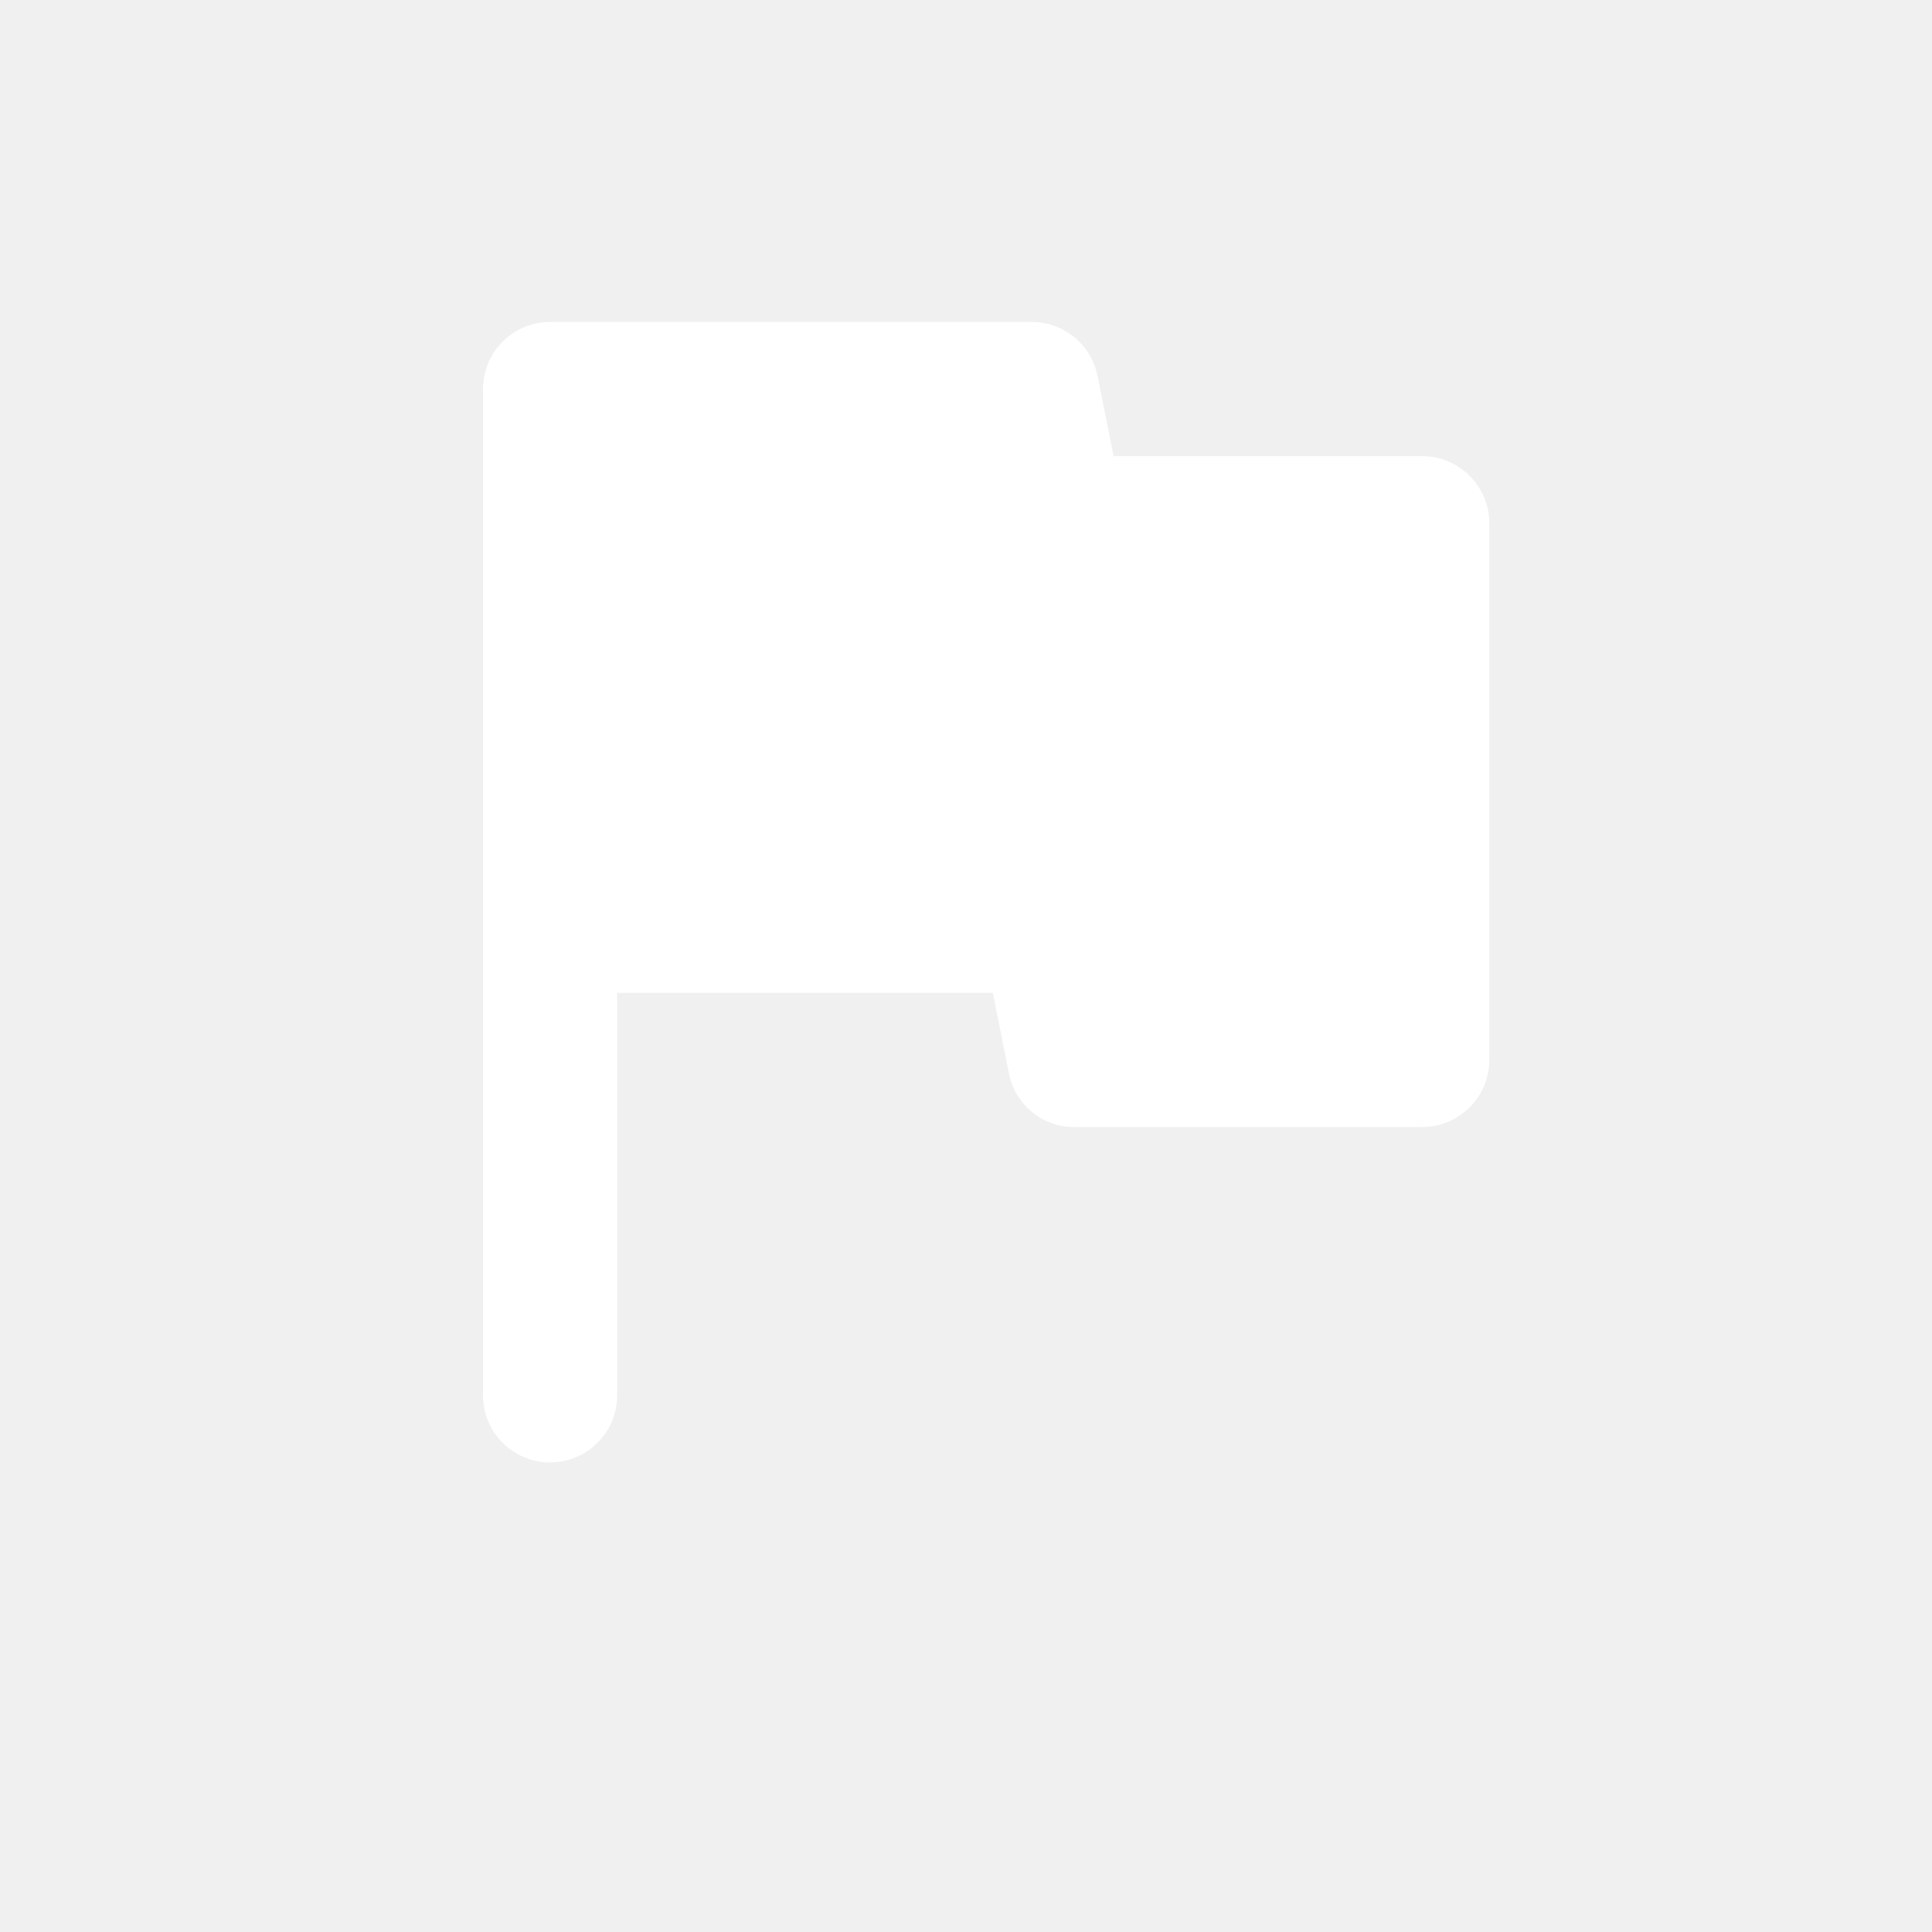
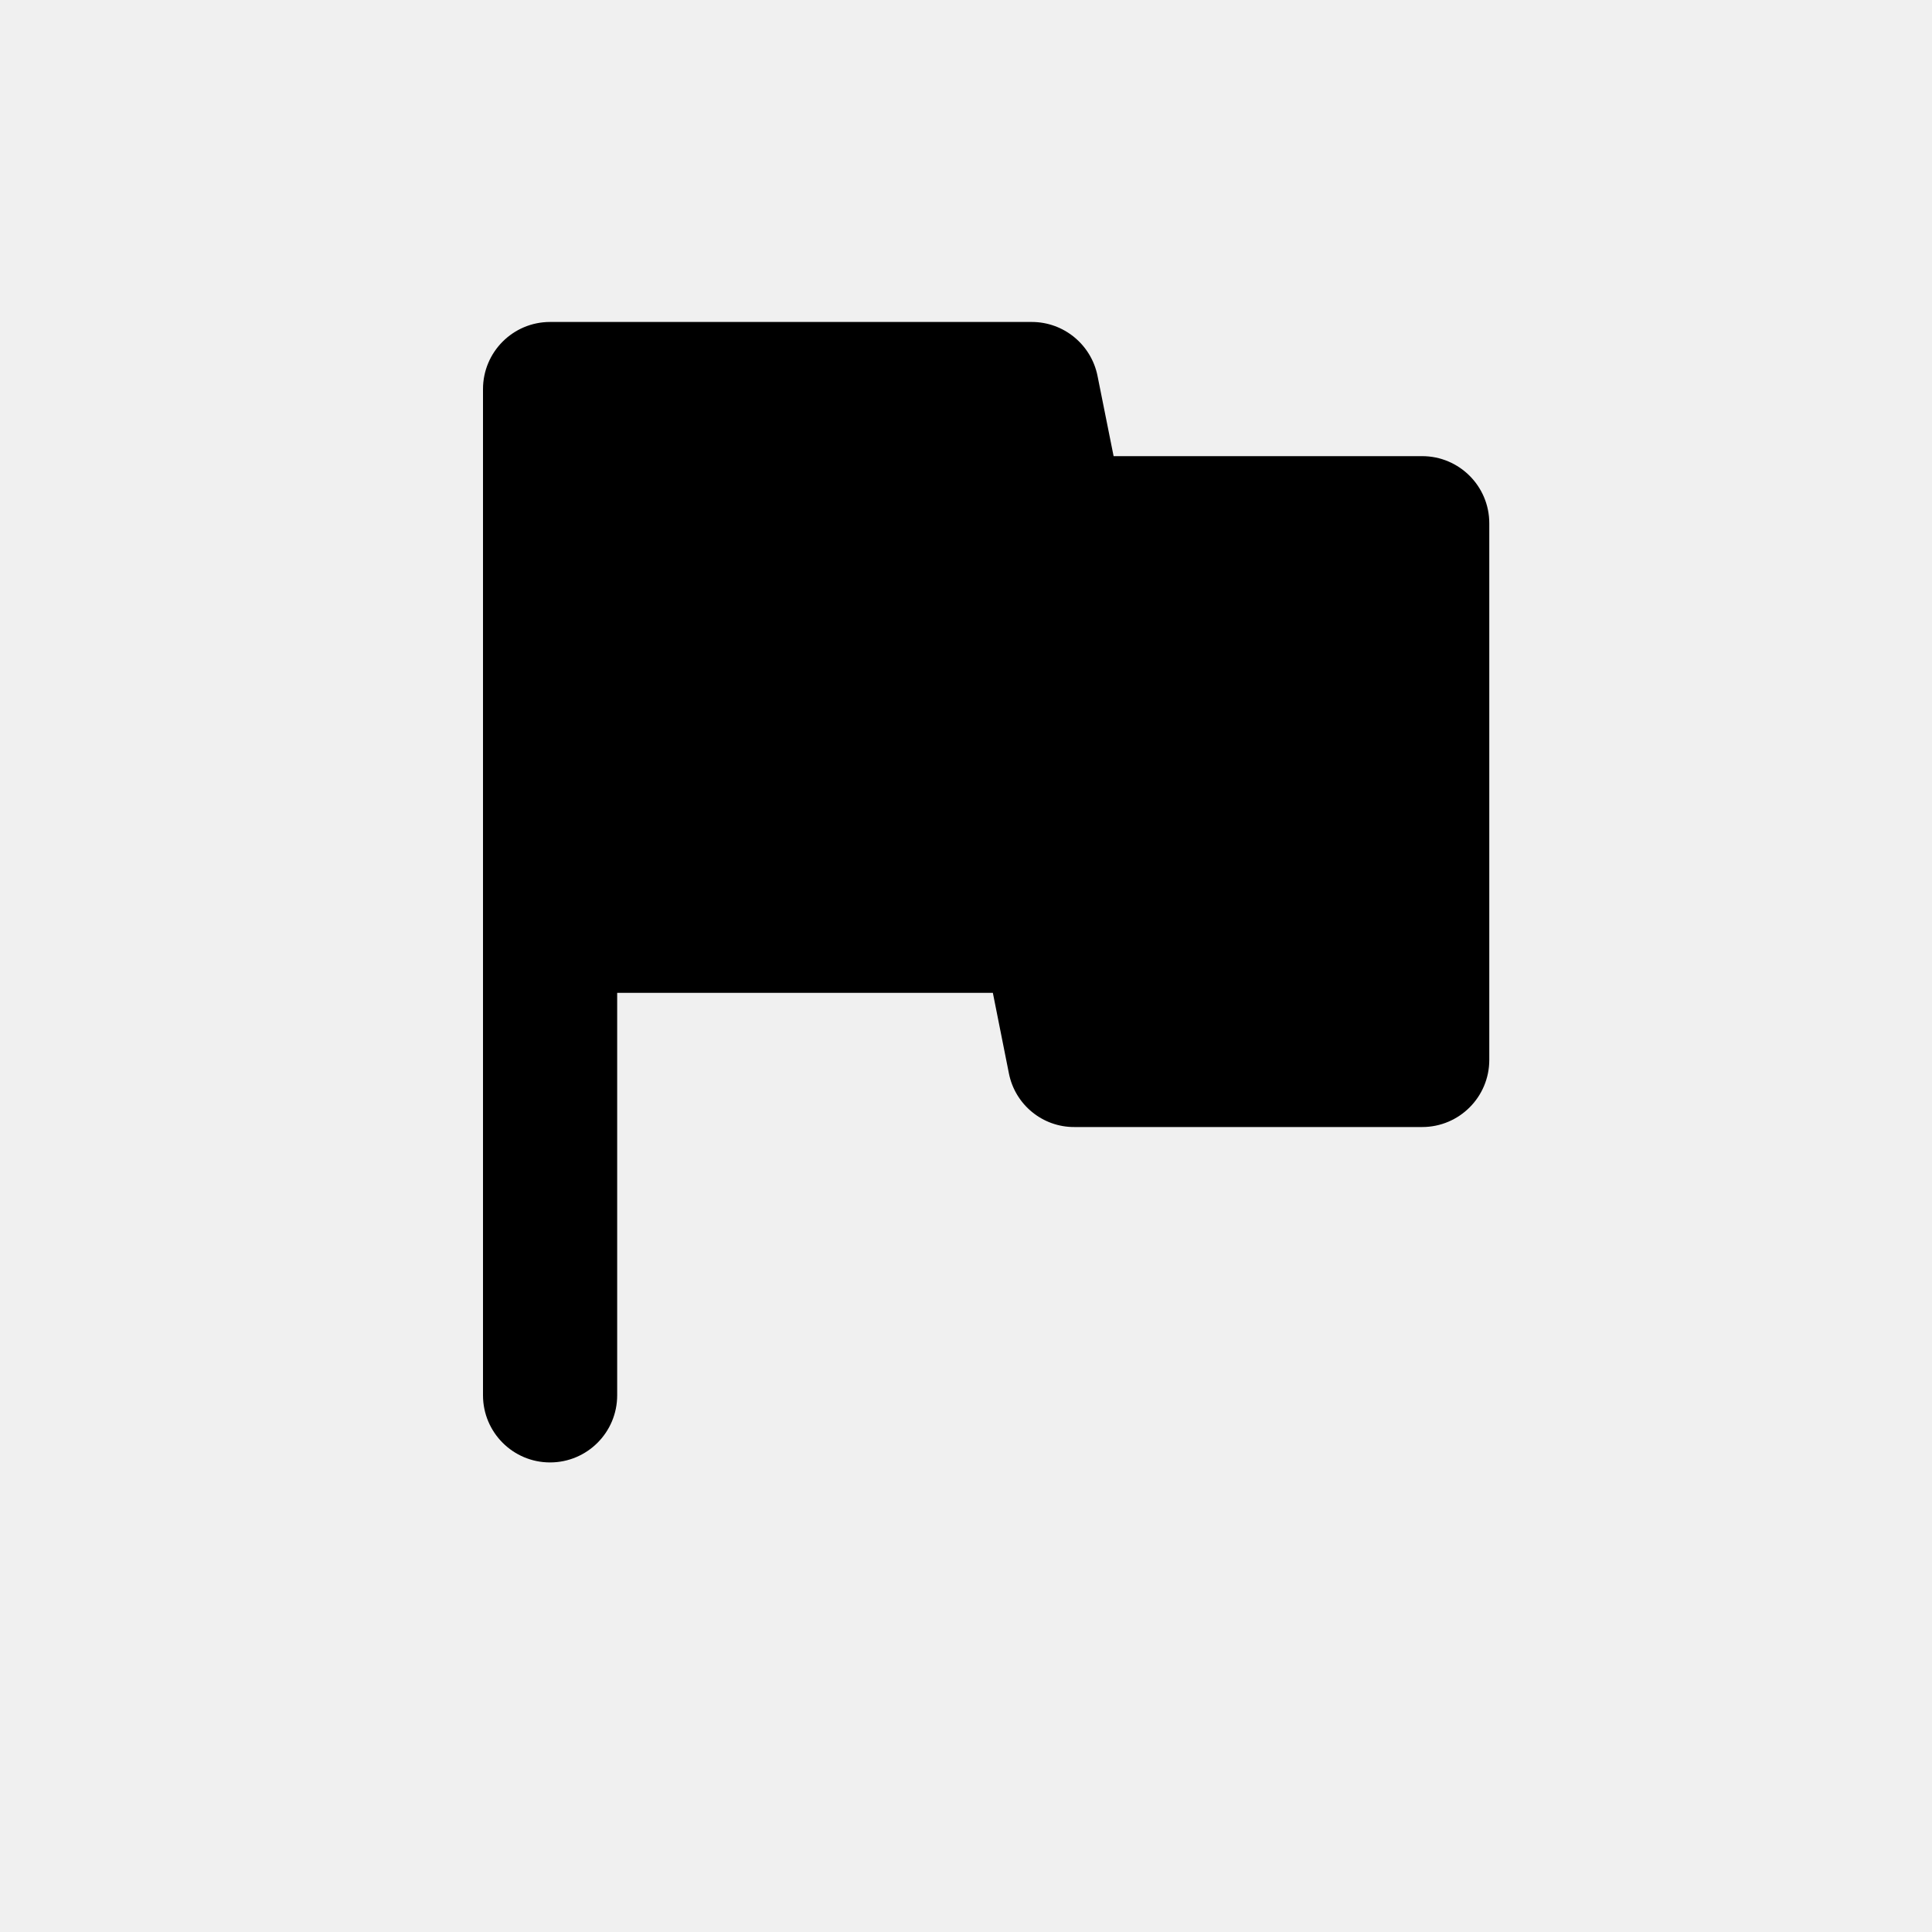
<svg xmlns="http://www.w3.org/2000/svg" width="20" height="20" viewBox="0 0 20 20" fill="none">
-   <path d="M11.361 3.889C11.295 3.566 11.011 3.333 10.681 3.333H5.694C5.311 3.333 5 3.644 5 4.028V14.444C5 14.828 5.311 15.139 5.694 15.139C6.078 15.139 6.389 14.828 6.389 14.444V10.278H10.278L10.444 11.111C10.508 11.436 10.794 11.67 11.125 11.667H14.722C15.106 11.667 15.417 11.356 15.417 10.972V5.417C15.417 5.033 15.106 4.722 14.722 4.722H11.528L11.361 3.889Z" fill="white" />
+   <path d="M11.361 3.889C11.295 3.566 11.011 3.333 10.681 3.333H5.694C5.311 3.333 5 3.644 5 4.028V14.444C5 14.828 5.311 15.139 5.694 15.139C6.078 15.139 6.389 14.828 6.389 14.444V10.278H10.278L10.444 11.111C10.508 11.436 10.794 11.67 11.125 11.667H14.722C15.106 11.667 15.417 11.356 15.417 10.972V5.417C15.417 5.033 15.106 4.722 14.722 4.722H11.528L11.361 3.889Z" fill="currentColor" />
</svg>
